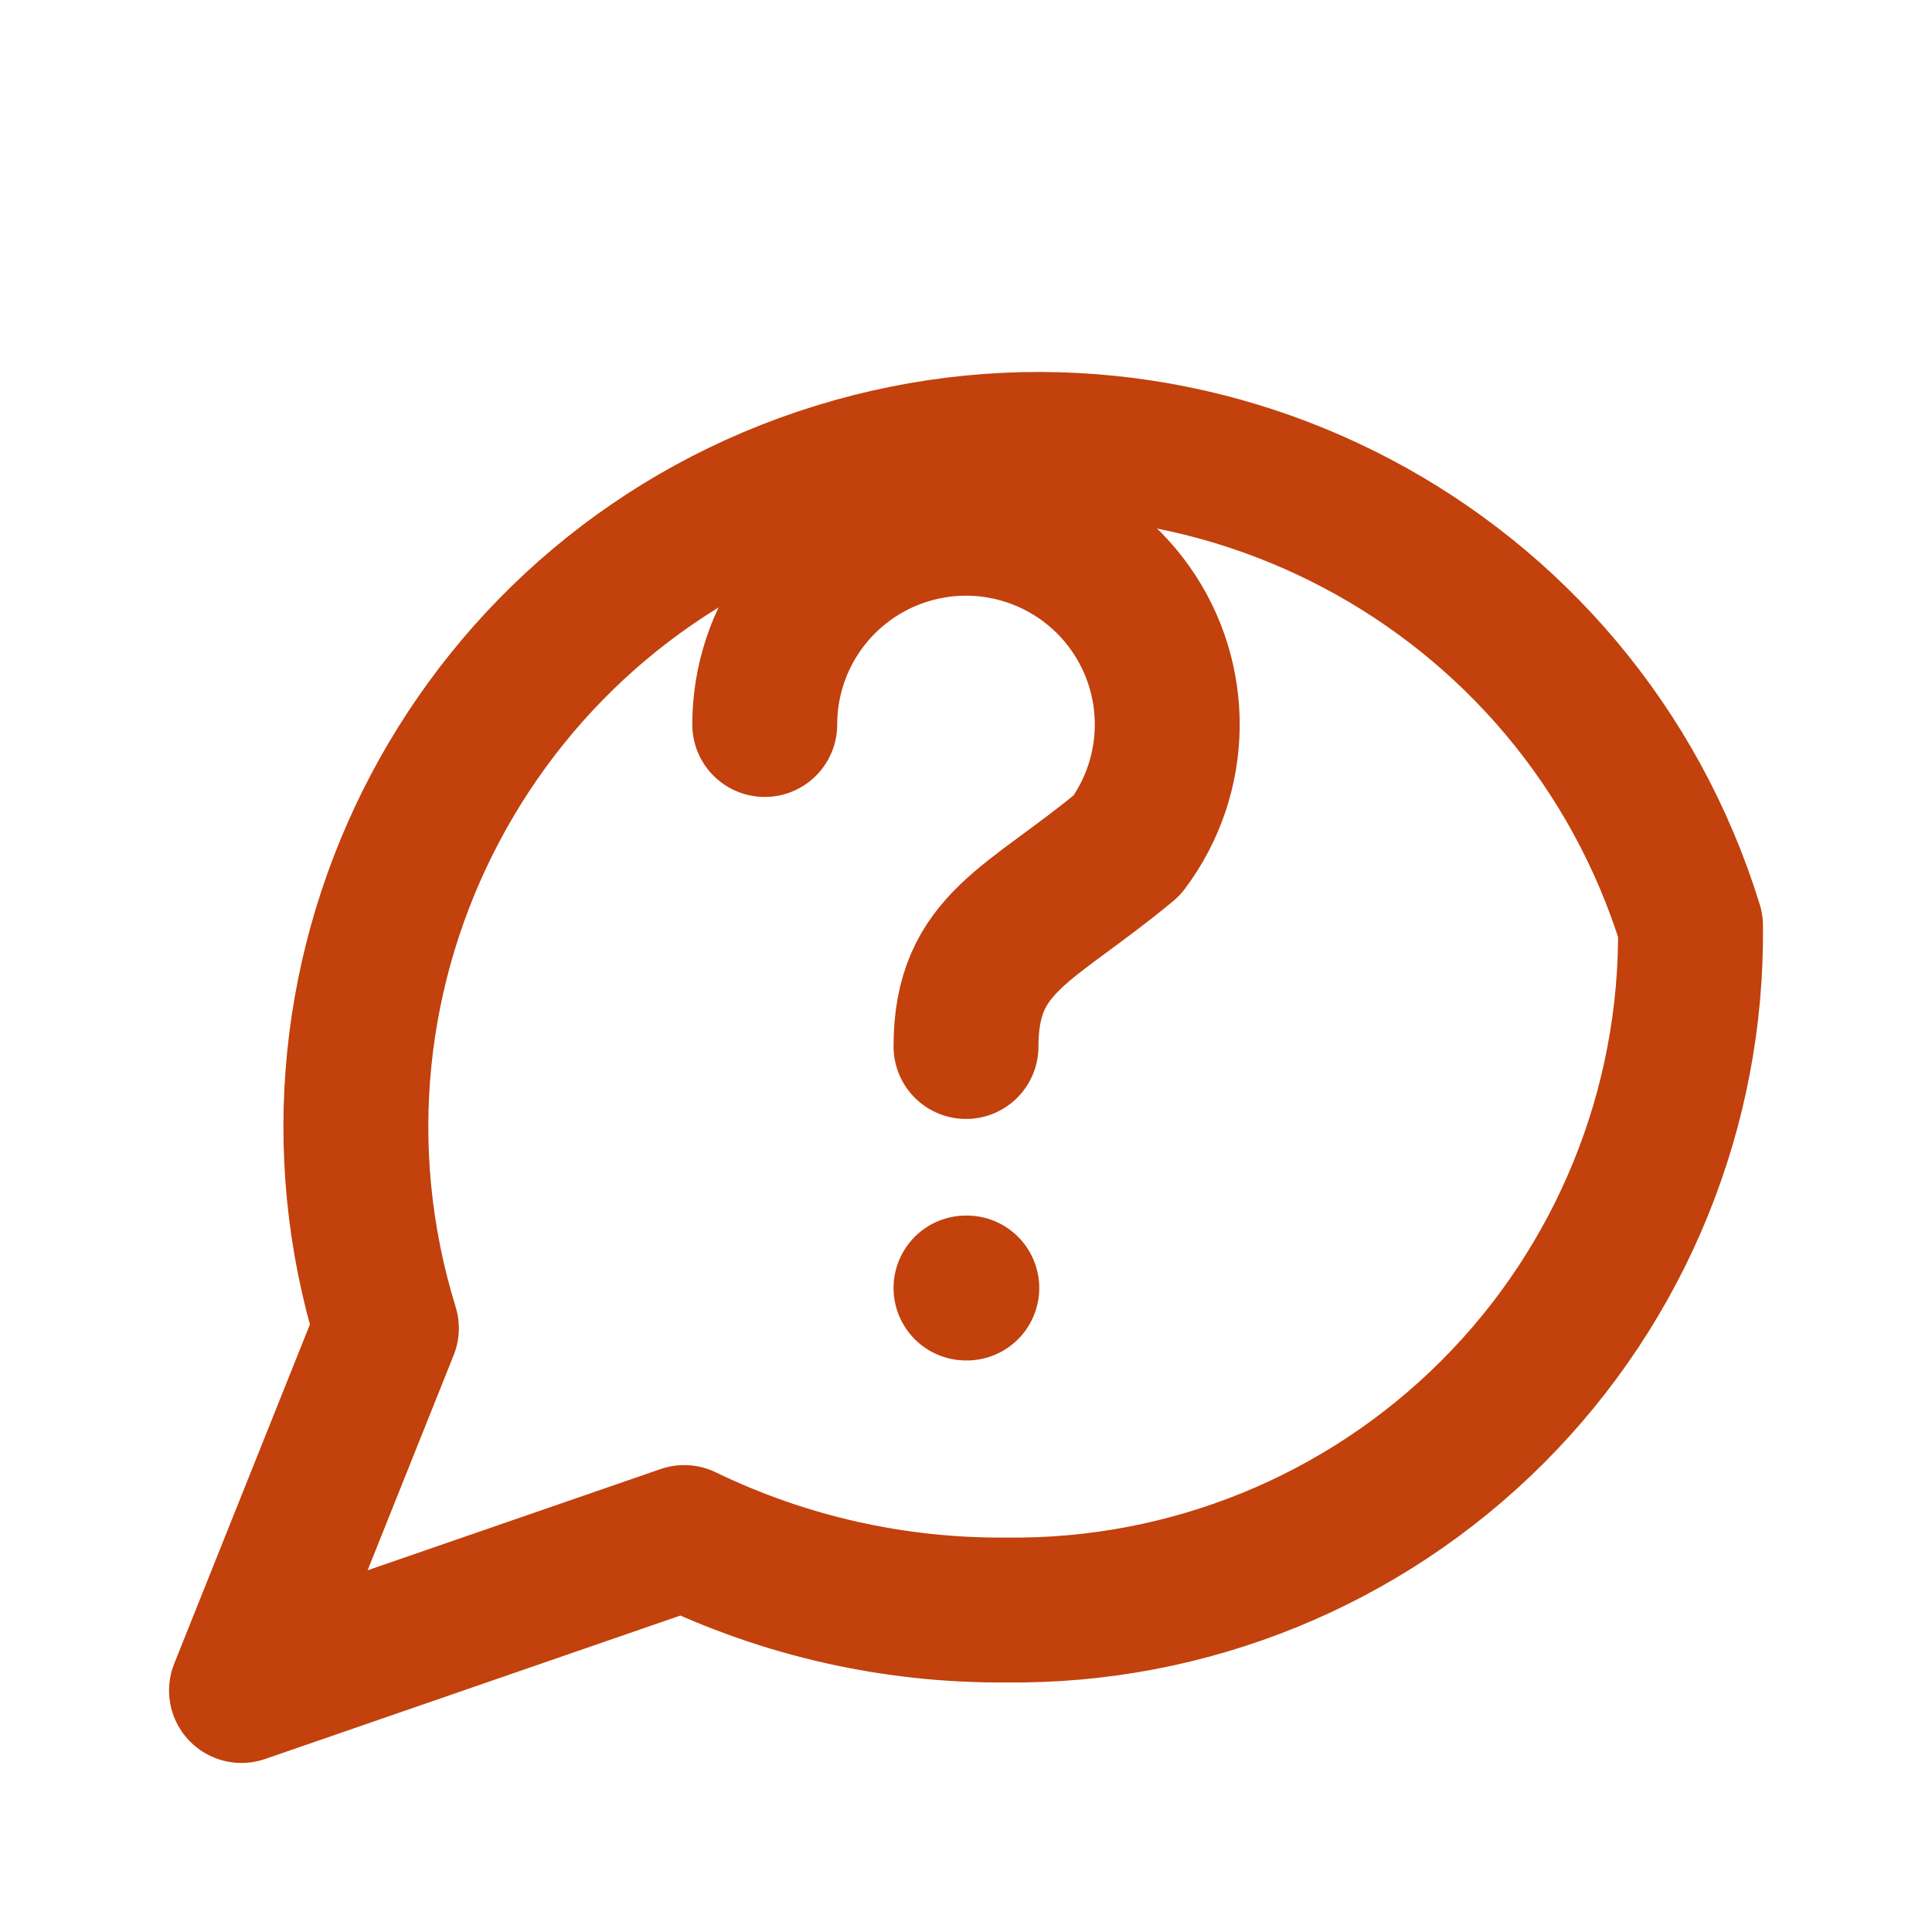
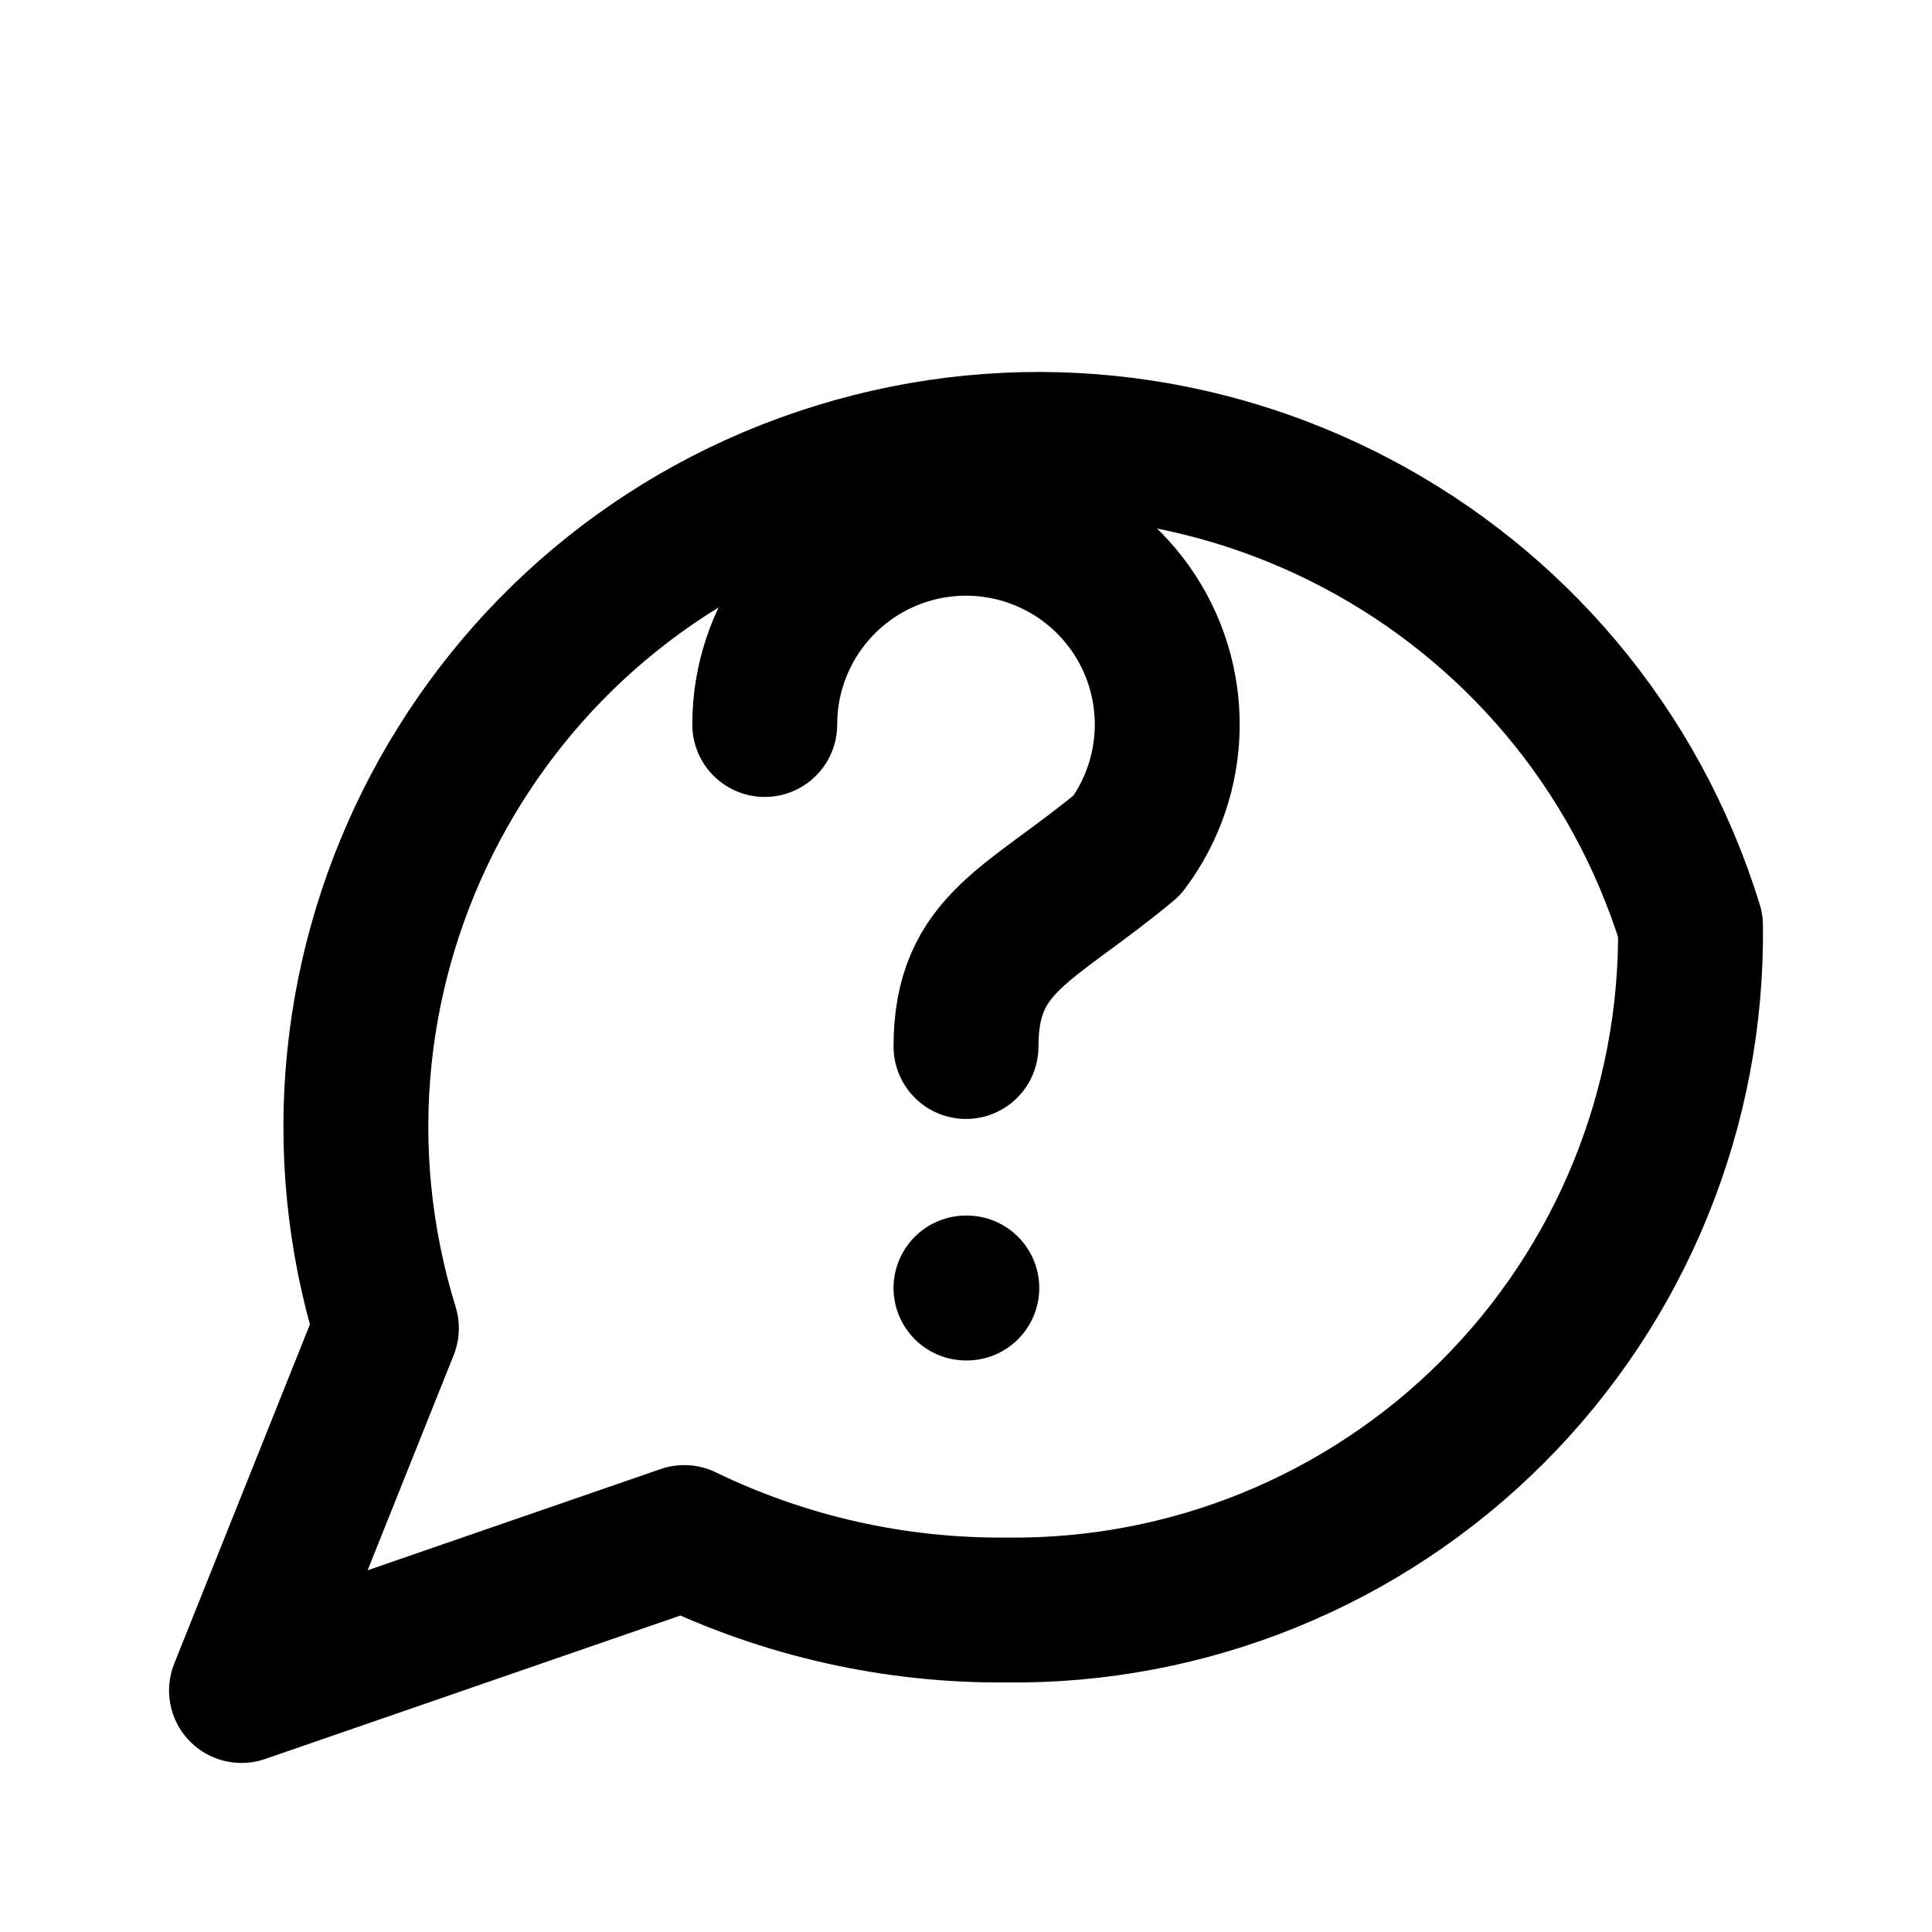
- <svg xmlns="http://www.w3.org/2000/svg" viewBox="0 0 24 24" width="24" height="24" fill="none" stroke="#C2410C" stroke-width="1.8" stroke-linecap="round" stroke-linejoin="round" role="img" aria-label="Message Question">
+ <svg xmlns="http://www.w3.org/2000/svg" viewBox="0 0 24 24" width="24" height="24" fill="none" stroke="currentColor" stroke-width="1.8" stroke-linecap="round" stroke-linejoin="round">
  <path d="M21 11.5a8.4 8.4 0 0 1-8.5 8.5 9 9 0 0 1-4-.9L3 21l1.8-4.5a8.4 8.4 0 1 1 16.2-5Z" />
  <path d="M9.5 9a2.5 2.5 0 1 1 4.5 1.5c-1.2 1-2 1.2-2 2.5m0 3h.01" />
</svg>
